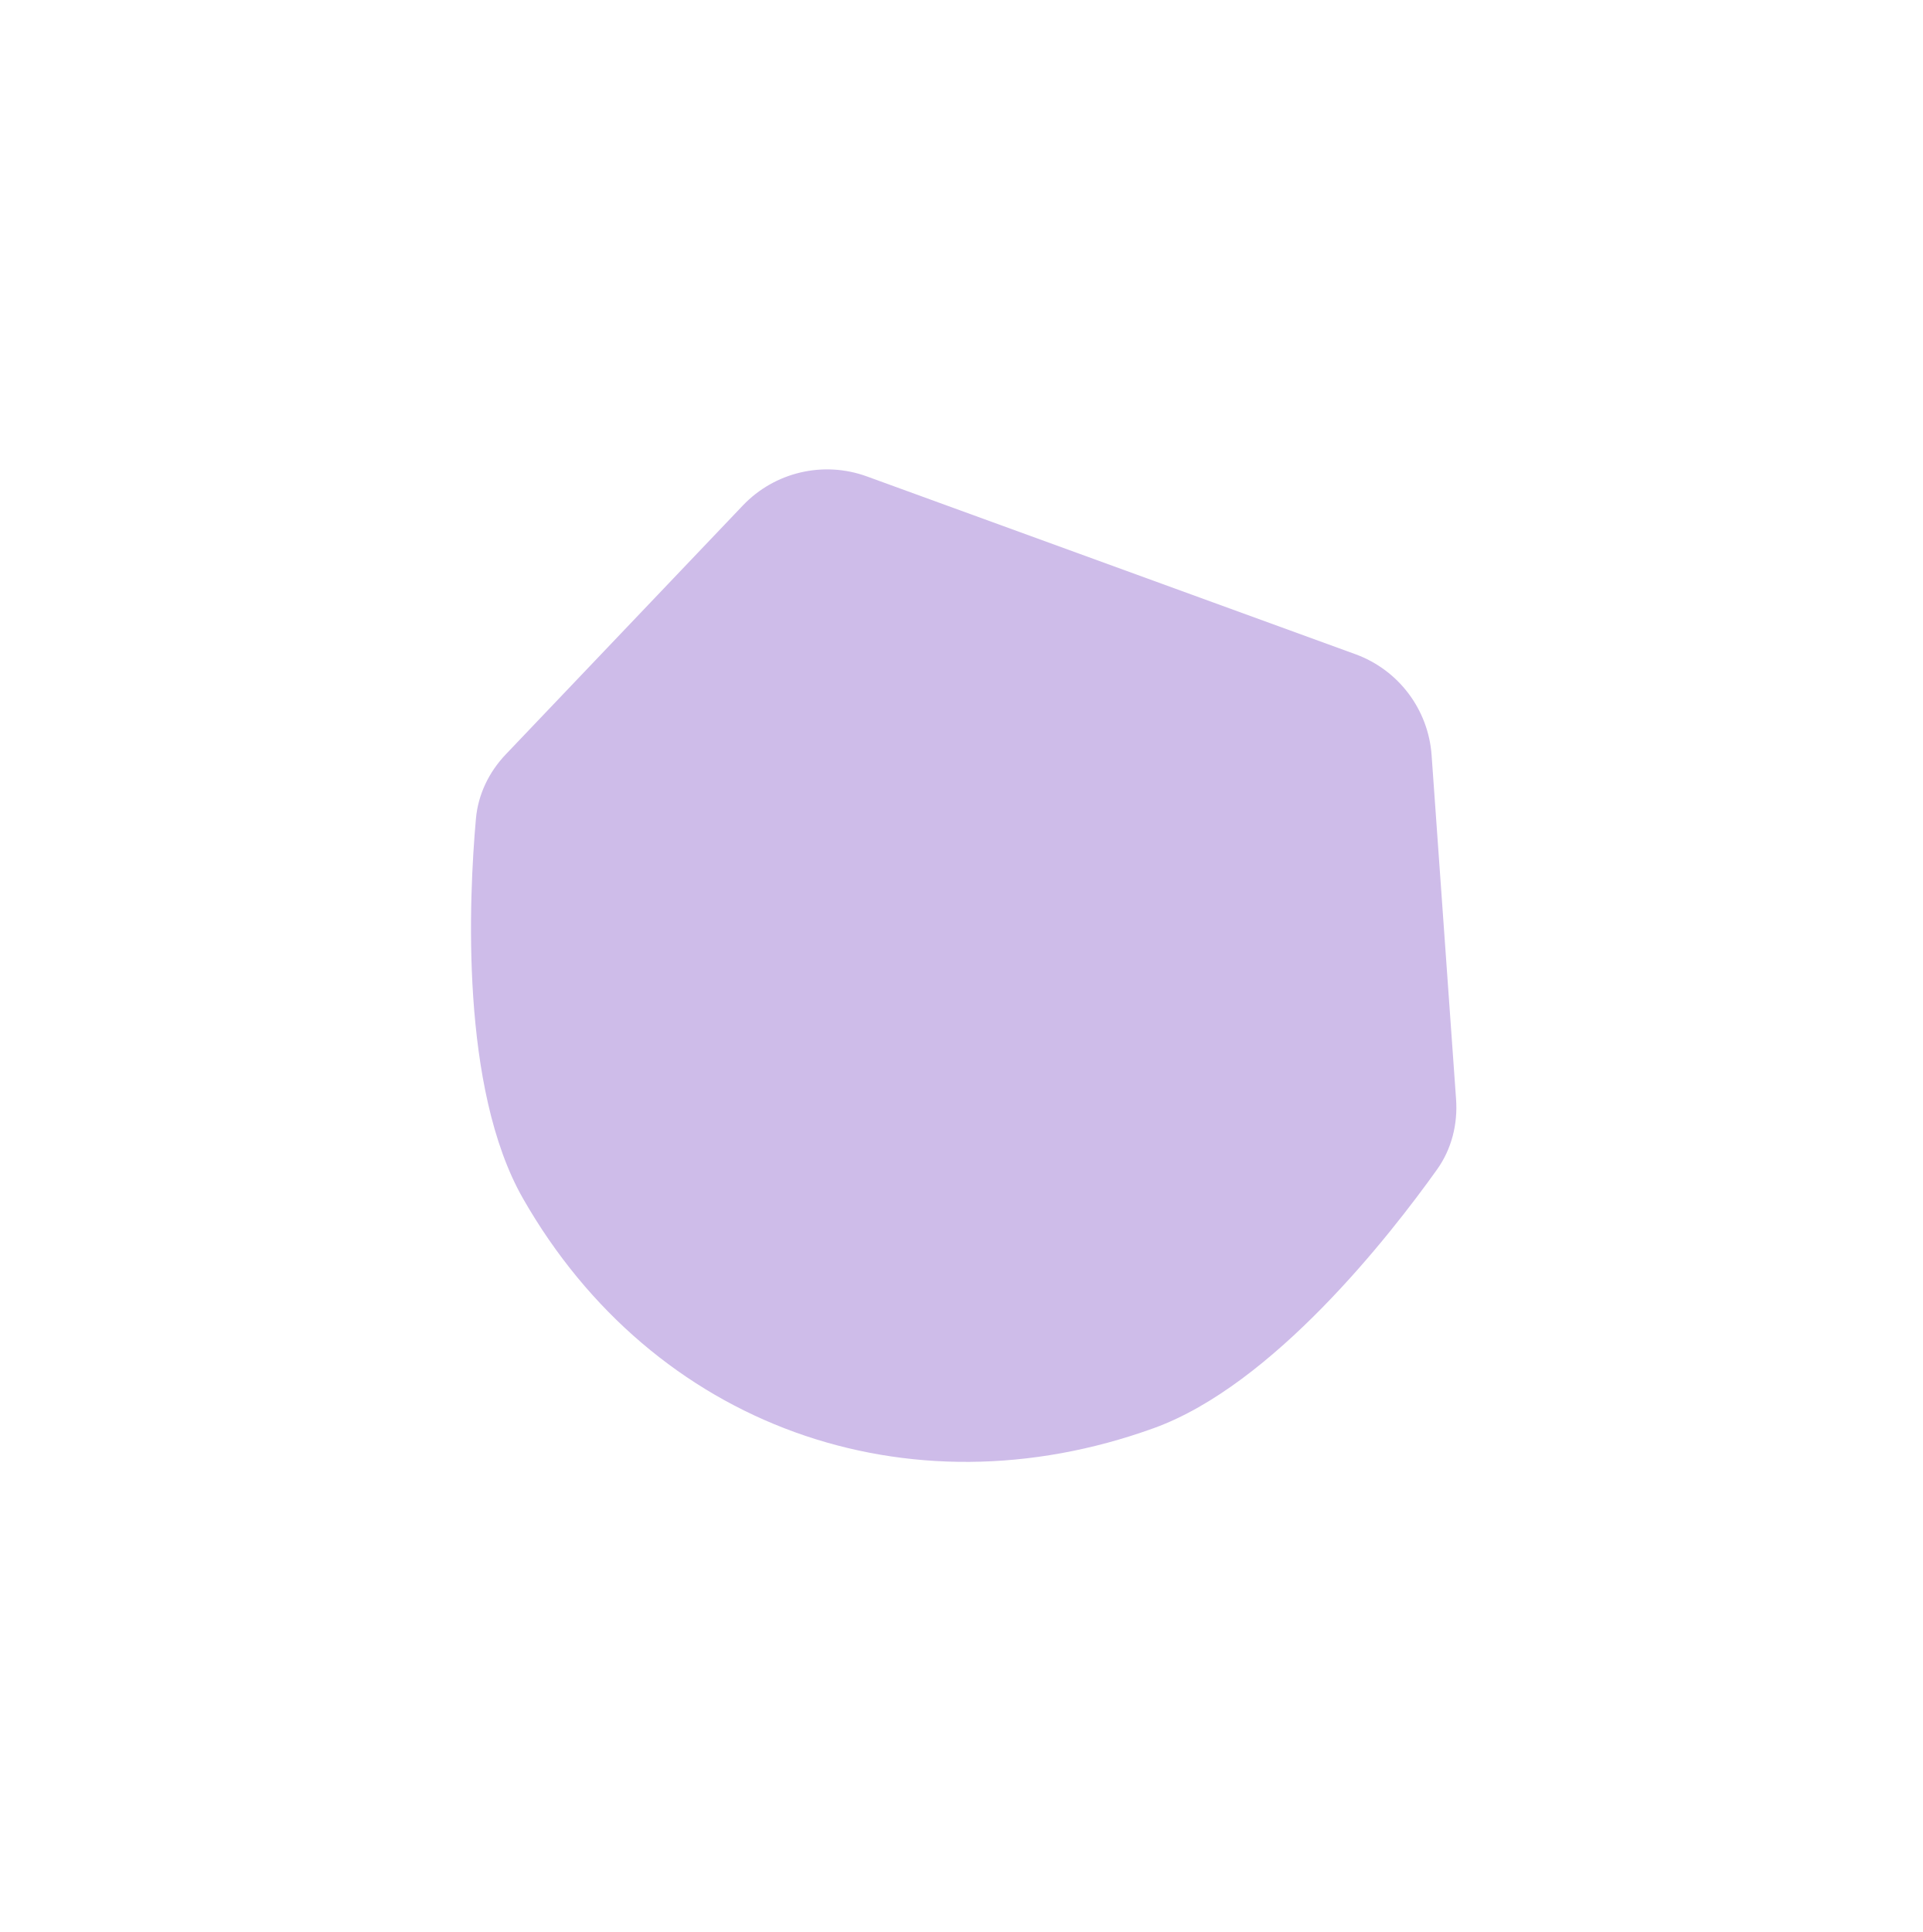
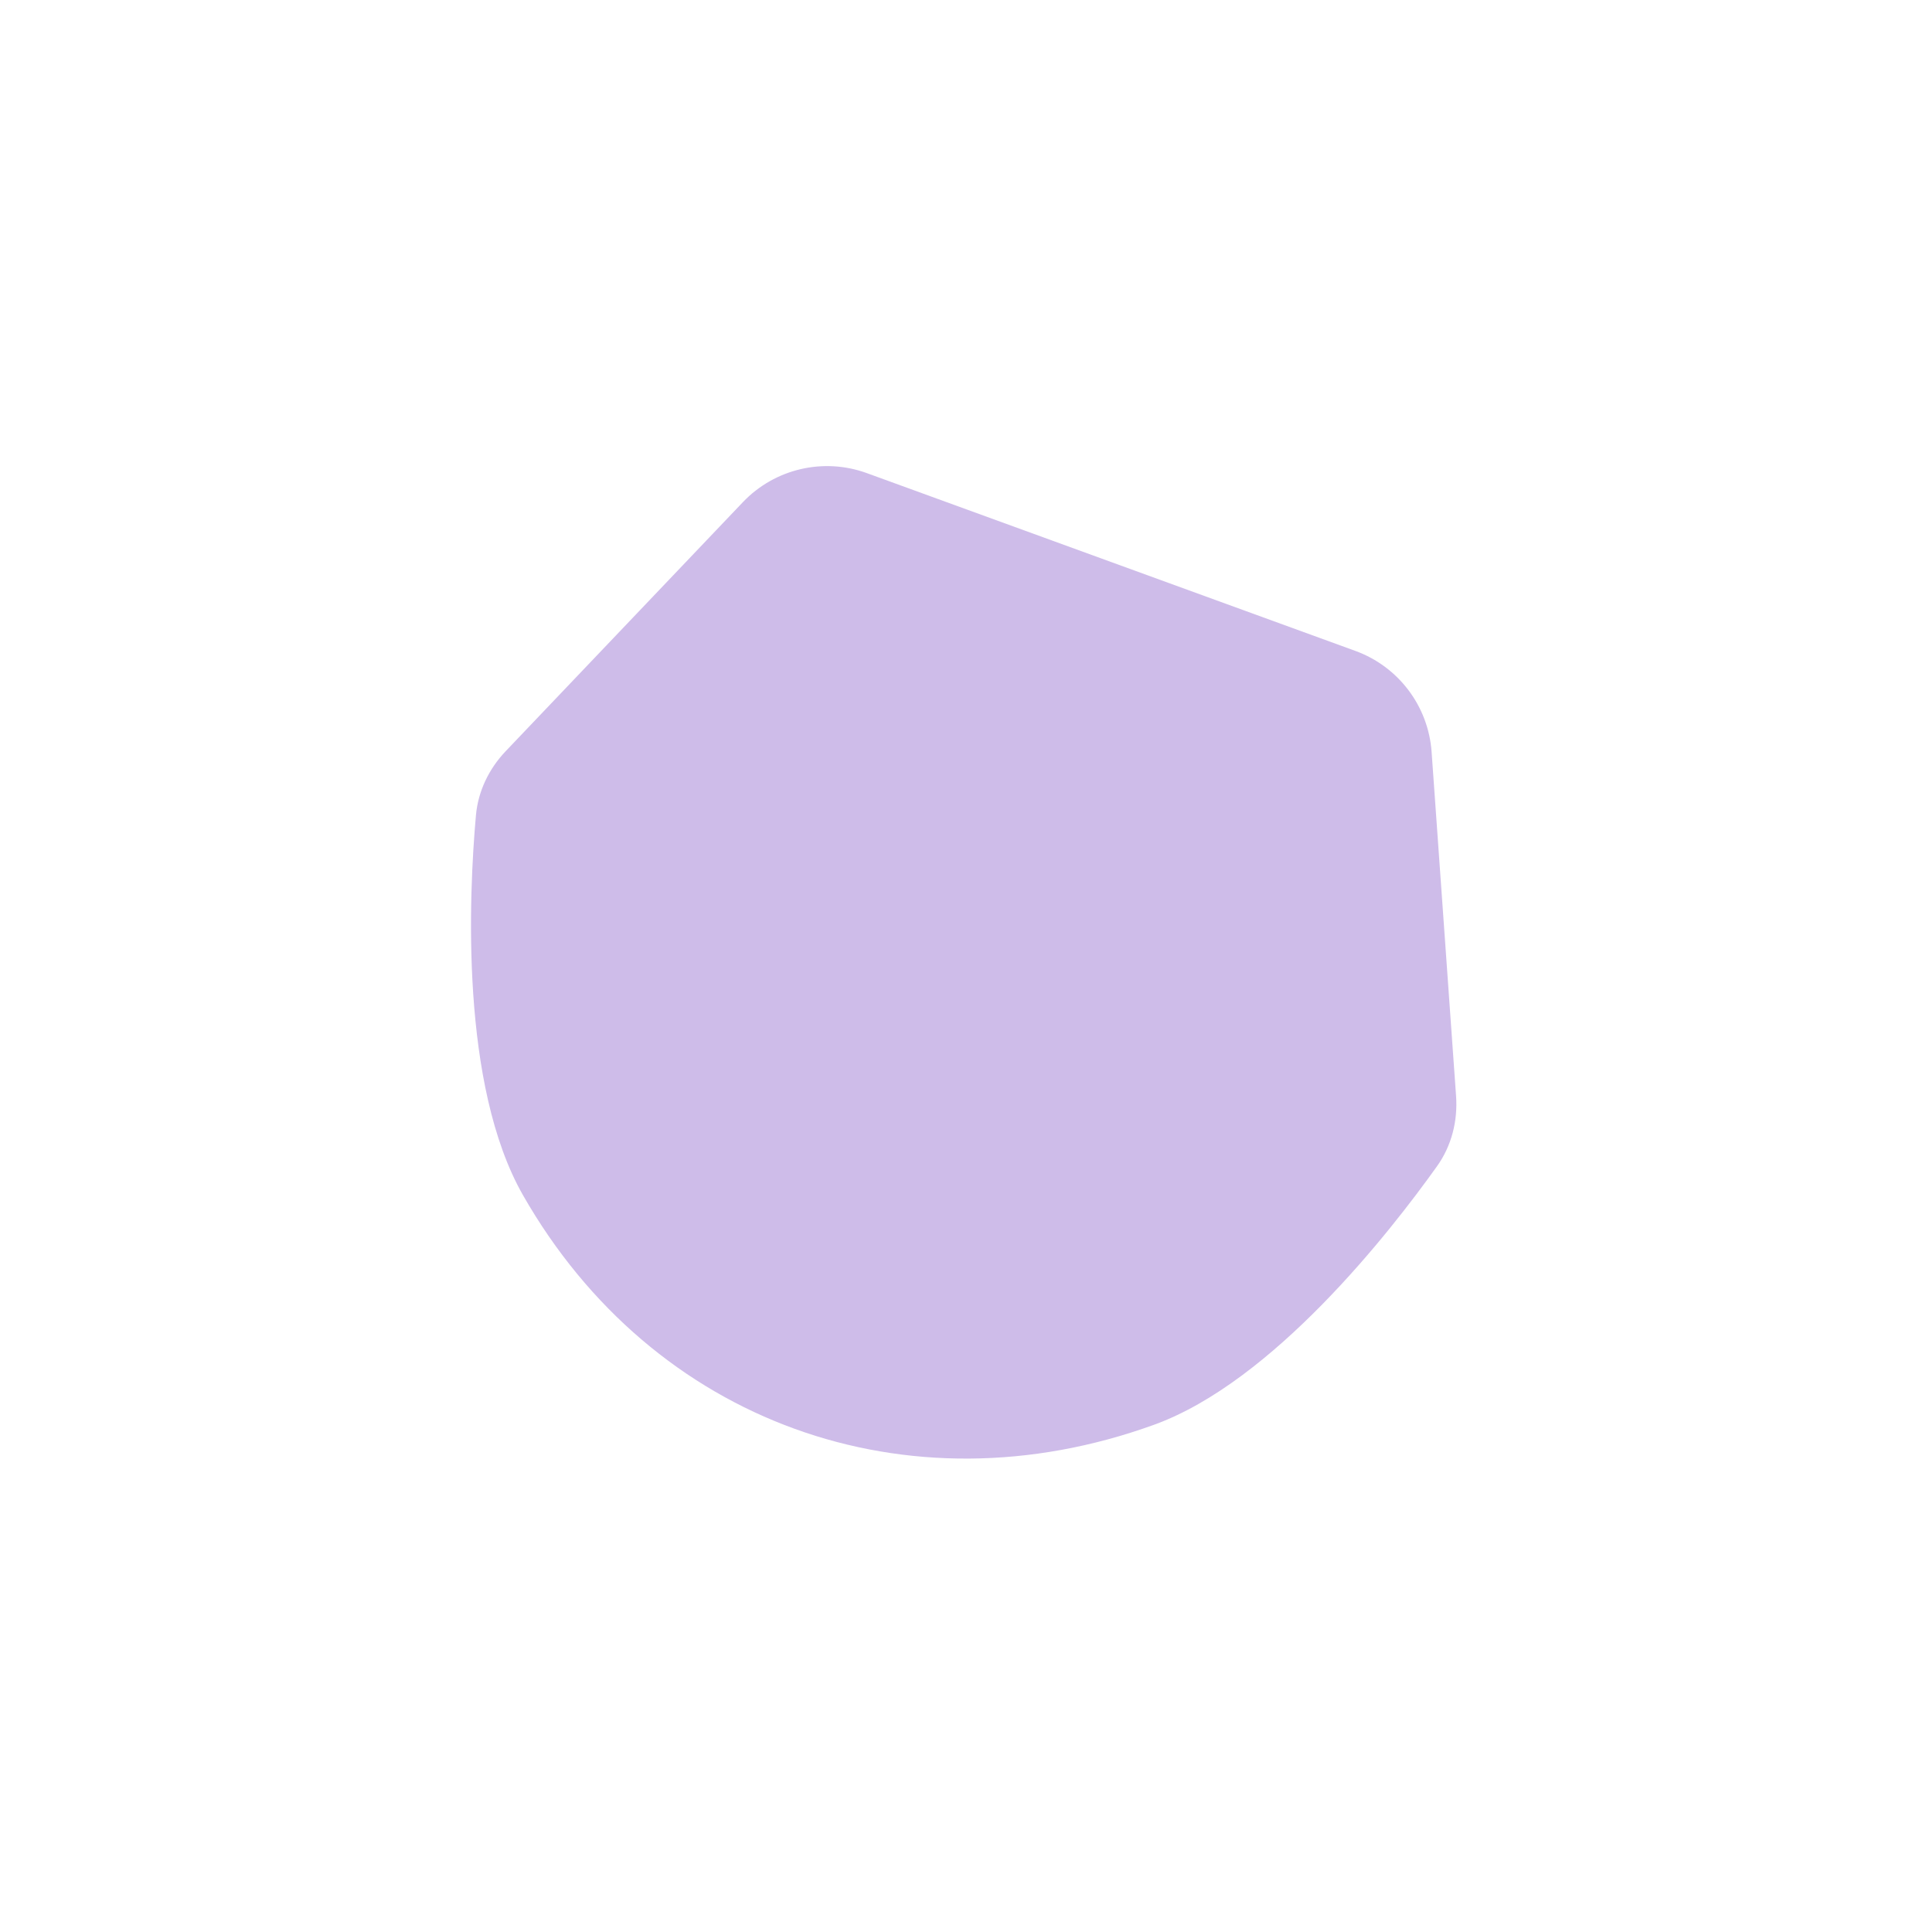
<svg xmlns="http://www.w3.org/2000/svg" width="200" height="201" viewBox="0 0 200 201" fill="none">
-   <g filter="url(#filter0_d_219_128)">
-     <path d="M77.274 52.588C80.59 49.107 85.653 47.919 90.171 49.564L140.99 68.061C145.475 69.693 148.58 73.809 148.919 78.569L151.464 114.362C151.649 116.963 151 119.547 149.486 121.669C144.589 128.534 132.446 144.084 120.034 148.575C94.386 157.855 67.923 148.377 54.404 124.688C47.864 113.227 48.769 93.482 49.508 85.171C49.733 82.647 50.864 80.319 52.612 78.484L77.274 52.588Z" fill="#CEBCE9" />
+   <g filter="url(#filter0_d_219_155)">
+     <path d="M77.274 52.246C80.59 48.765 85.653 47.577 90.171 49.222L140.99 67.719C145.475 69.351 148.58 73.467 148.919 78.227L151.464 114.02C151.649 116.621 151 119.205 149.486 121.327C144.589 128.193 132.446 143.742 120.034 148.233C94.386 157.513 67.923 148.035 54.404 124.346C47.864 112.885 48.769 93.141 49.508 84.829C49.733 82.305 50.864 79.977 52.612 78.142L77.274 52.246Z" fill="#CEBCE9" />
  </g>
  <defs>
-     <filter id="filter0_d_219_128" x="0.612" y="0.45" width="199.267" height="200.025" filterUnits="userSpaceOnUse" color-interpolation-filters="sRGB">
+     <filter id="filter0_d_219_155" x="0.612" y="0.108" width="199.268" height="200.025" filterUnits="userSpaceOnUse" color-interpolation-filters="sRGB">
      <feFlood flood-opacity="0" result="BackgroundImageFix" />
      <feColorMatrix in="SourceAlpha" type="matrix" values="0 0 0 0 0 0 0 0 0 0 0 0 0 0 0 0 0 0 127 0" result="hardAlpha" />
      <feOffset />
      <feGaussianBlur stdDeviation="24.192" />
      <feComposite in2="hardAlpha" operator="out" />
      <feColorMatrix type="matrix" values="0 0 0 0 1 0 0 0 0 1 0 0 0 0 1 0 0 0 1 0" />
-       <feBlend mode="normal" in2="BackgroundImageFix" result="effect1_dropShadow_219_128" />
-       <feBlend mode="normal" in="SourceGraphic" in2="effect1_dropShadow_219_128" result="shape" />
+       <feBlend mode="normal" in2="BackgroundImageFix" result="effect1_dropShadow_219_155" />
+       <feBlend mode="normal" in="SourceGraphic" in2="effect1_dropShadow_219_155" result="shape" />
    </filter>
  </defs>
</svg>
